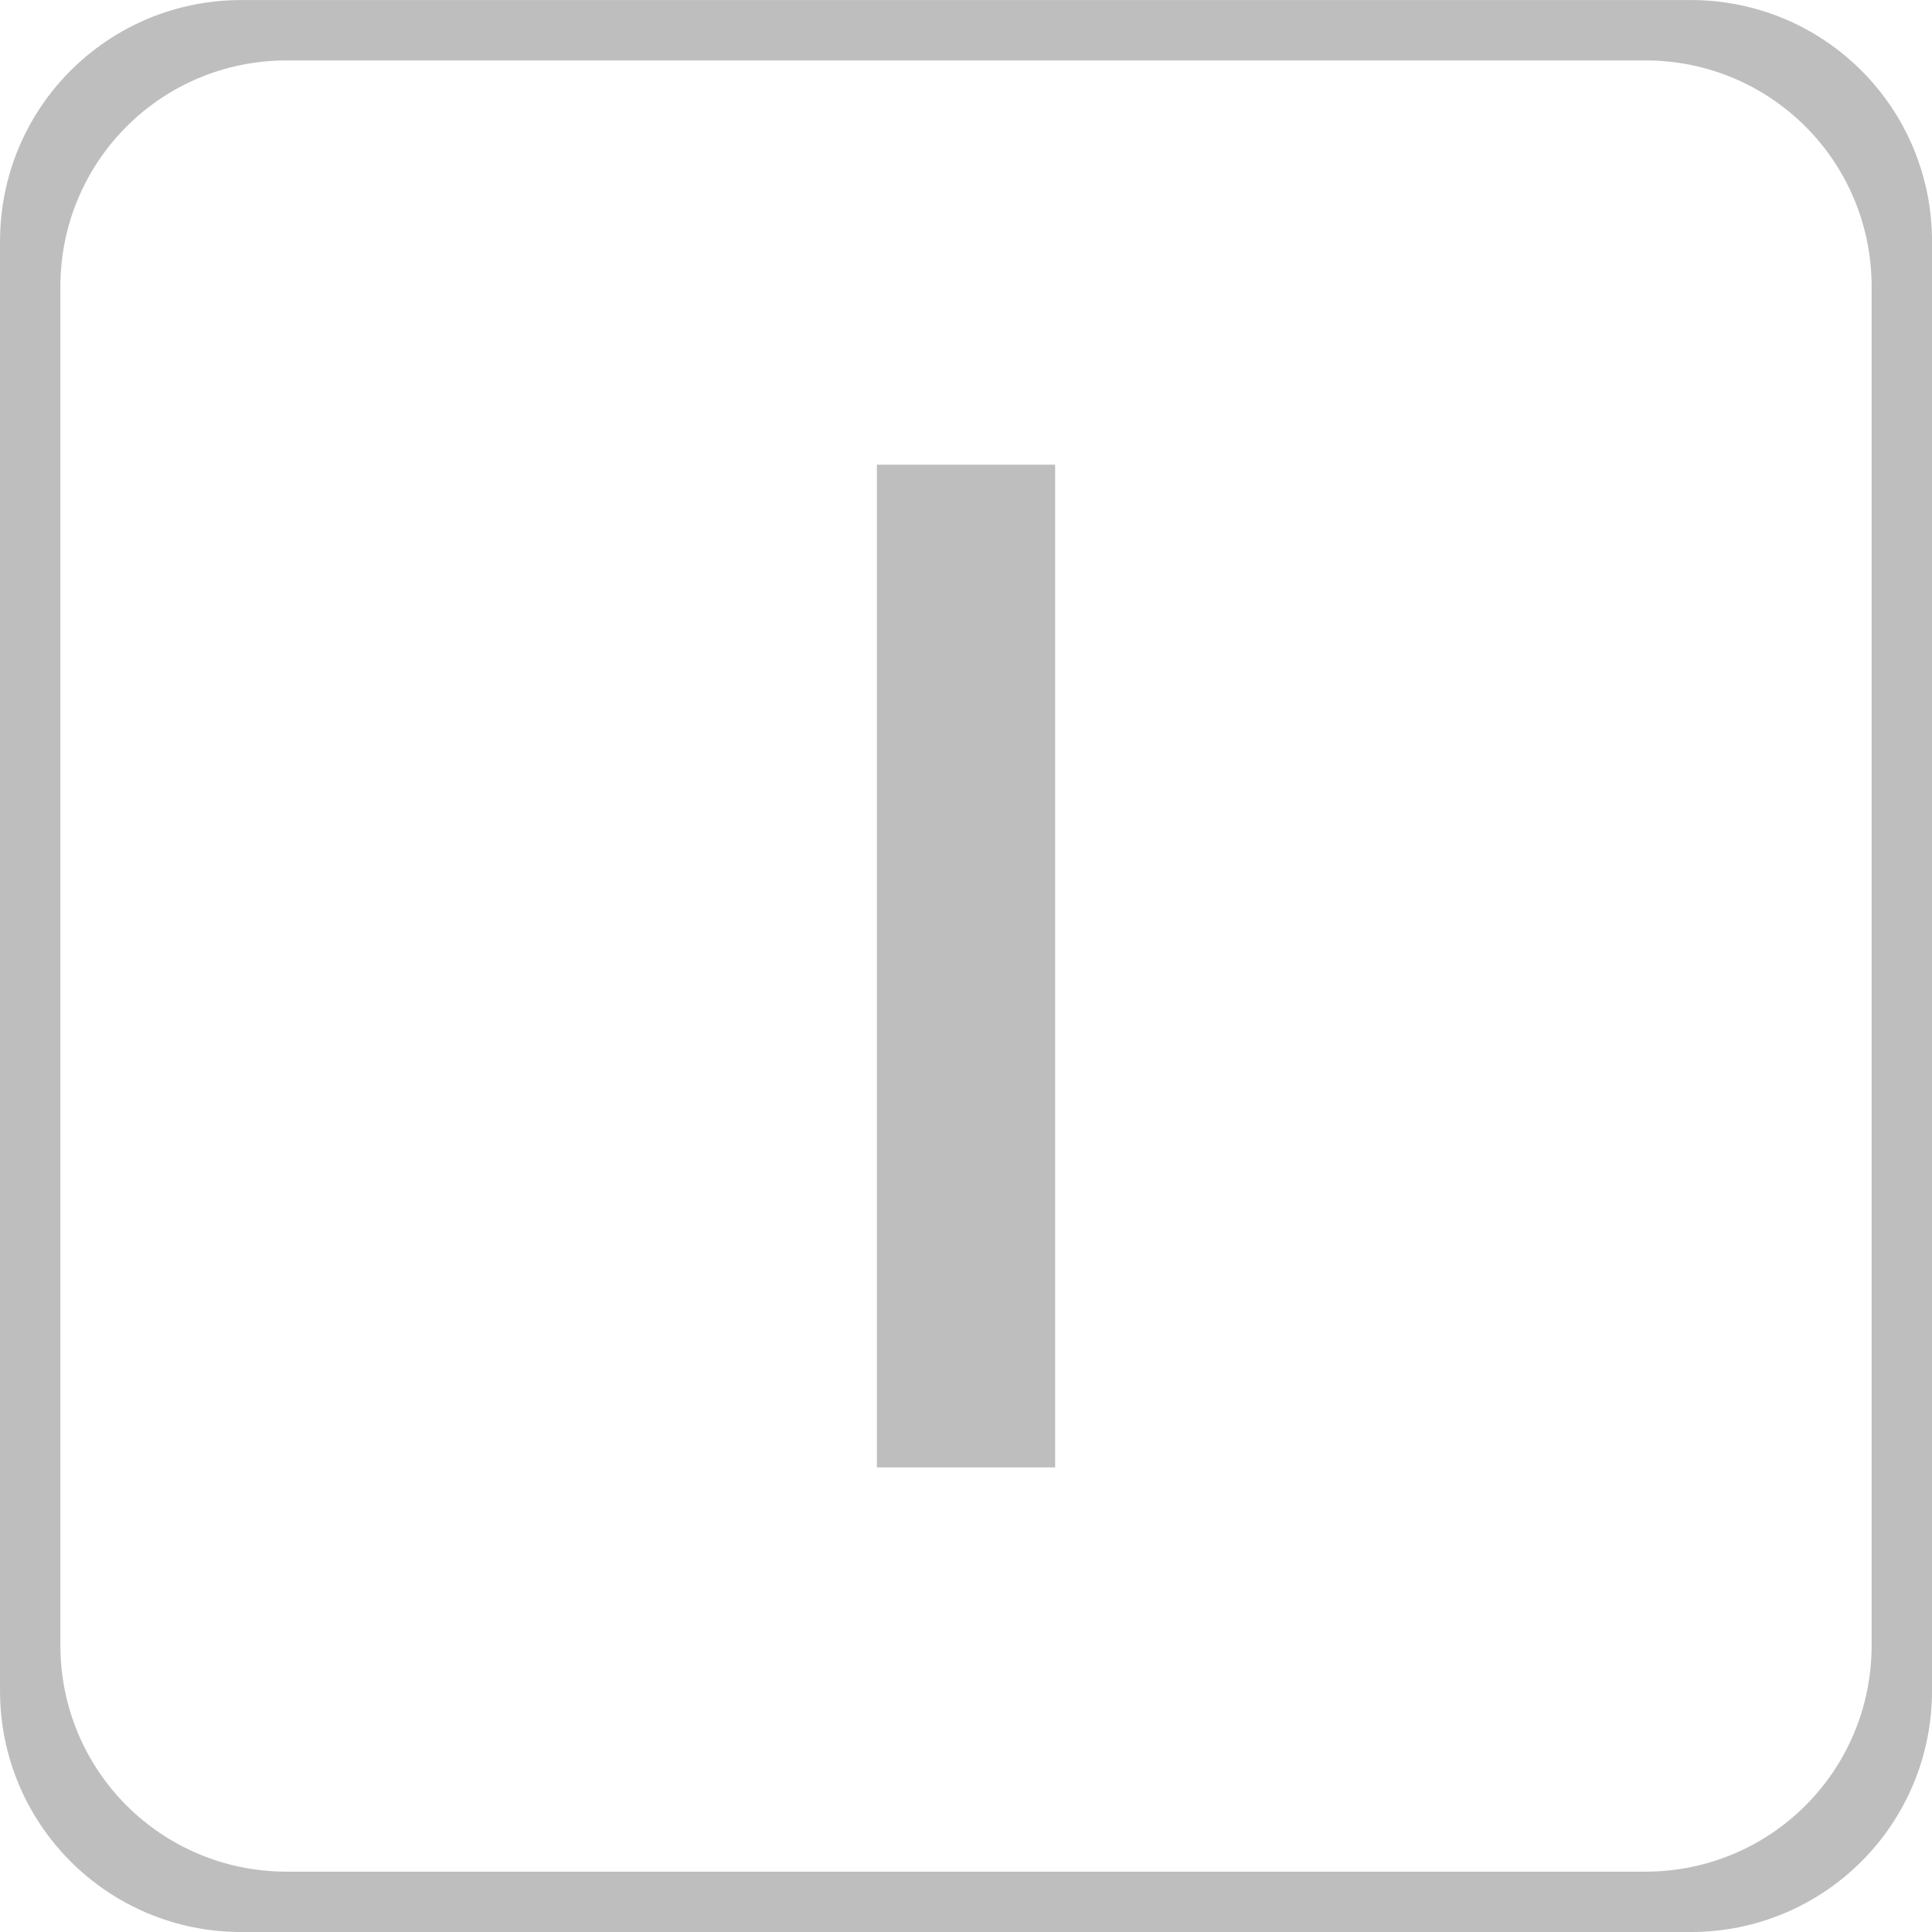
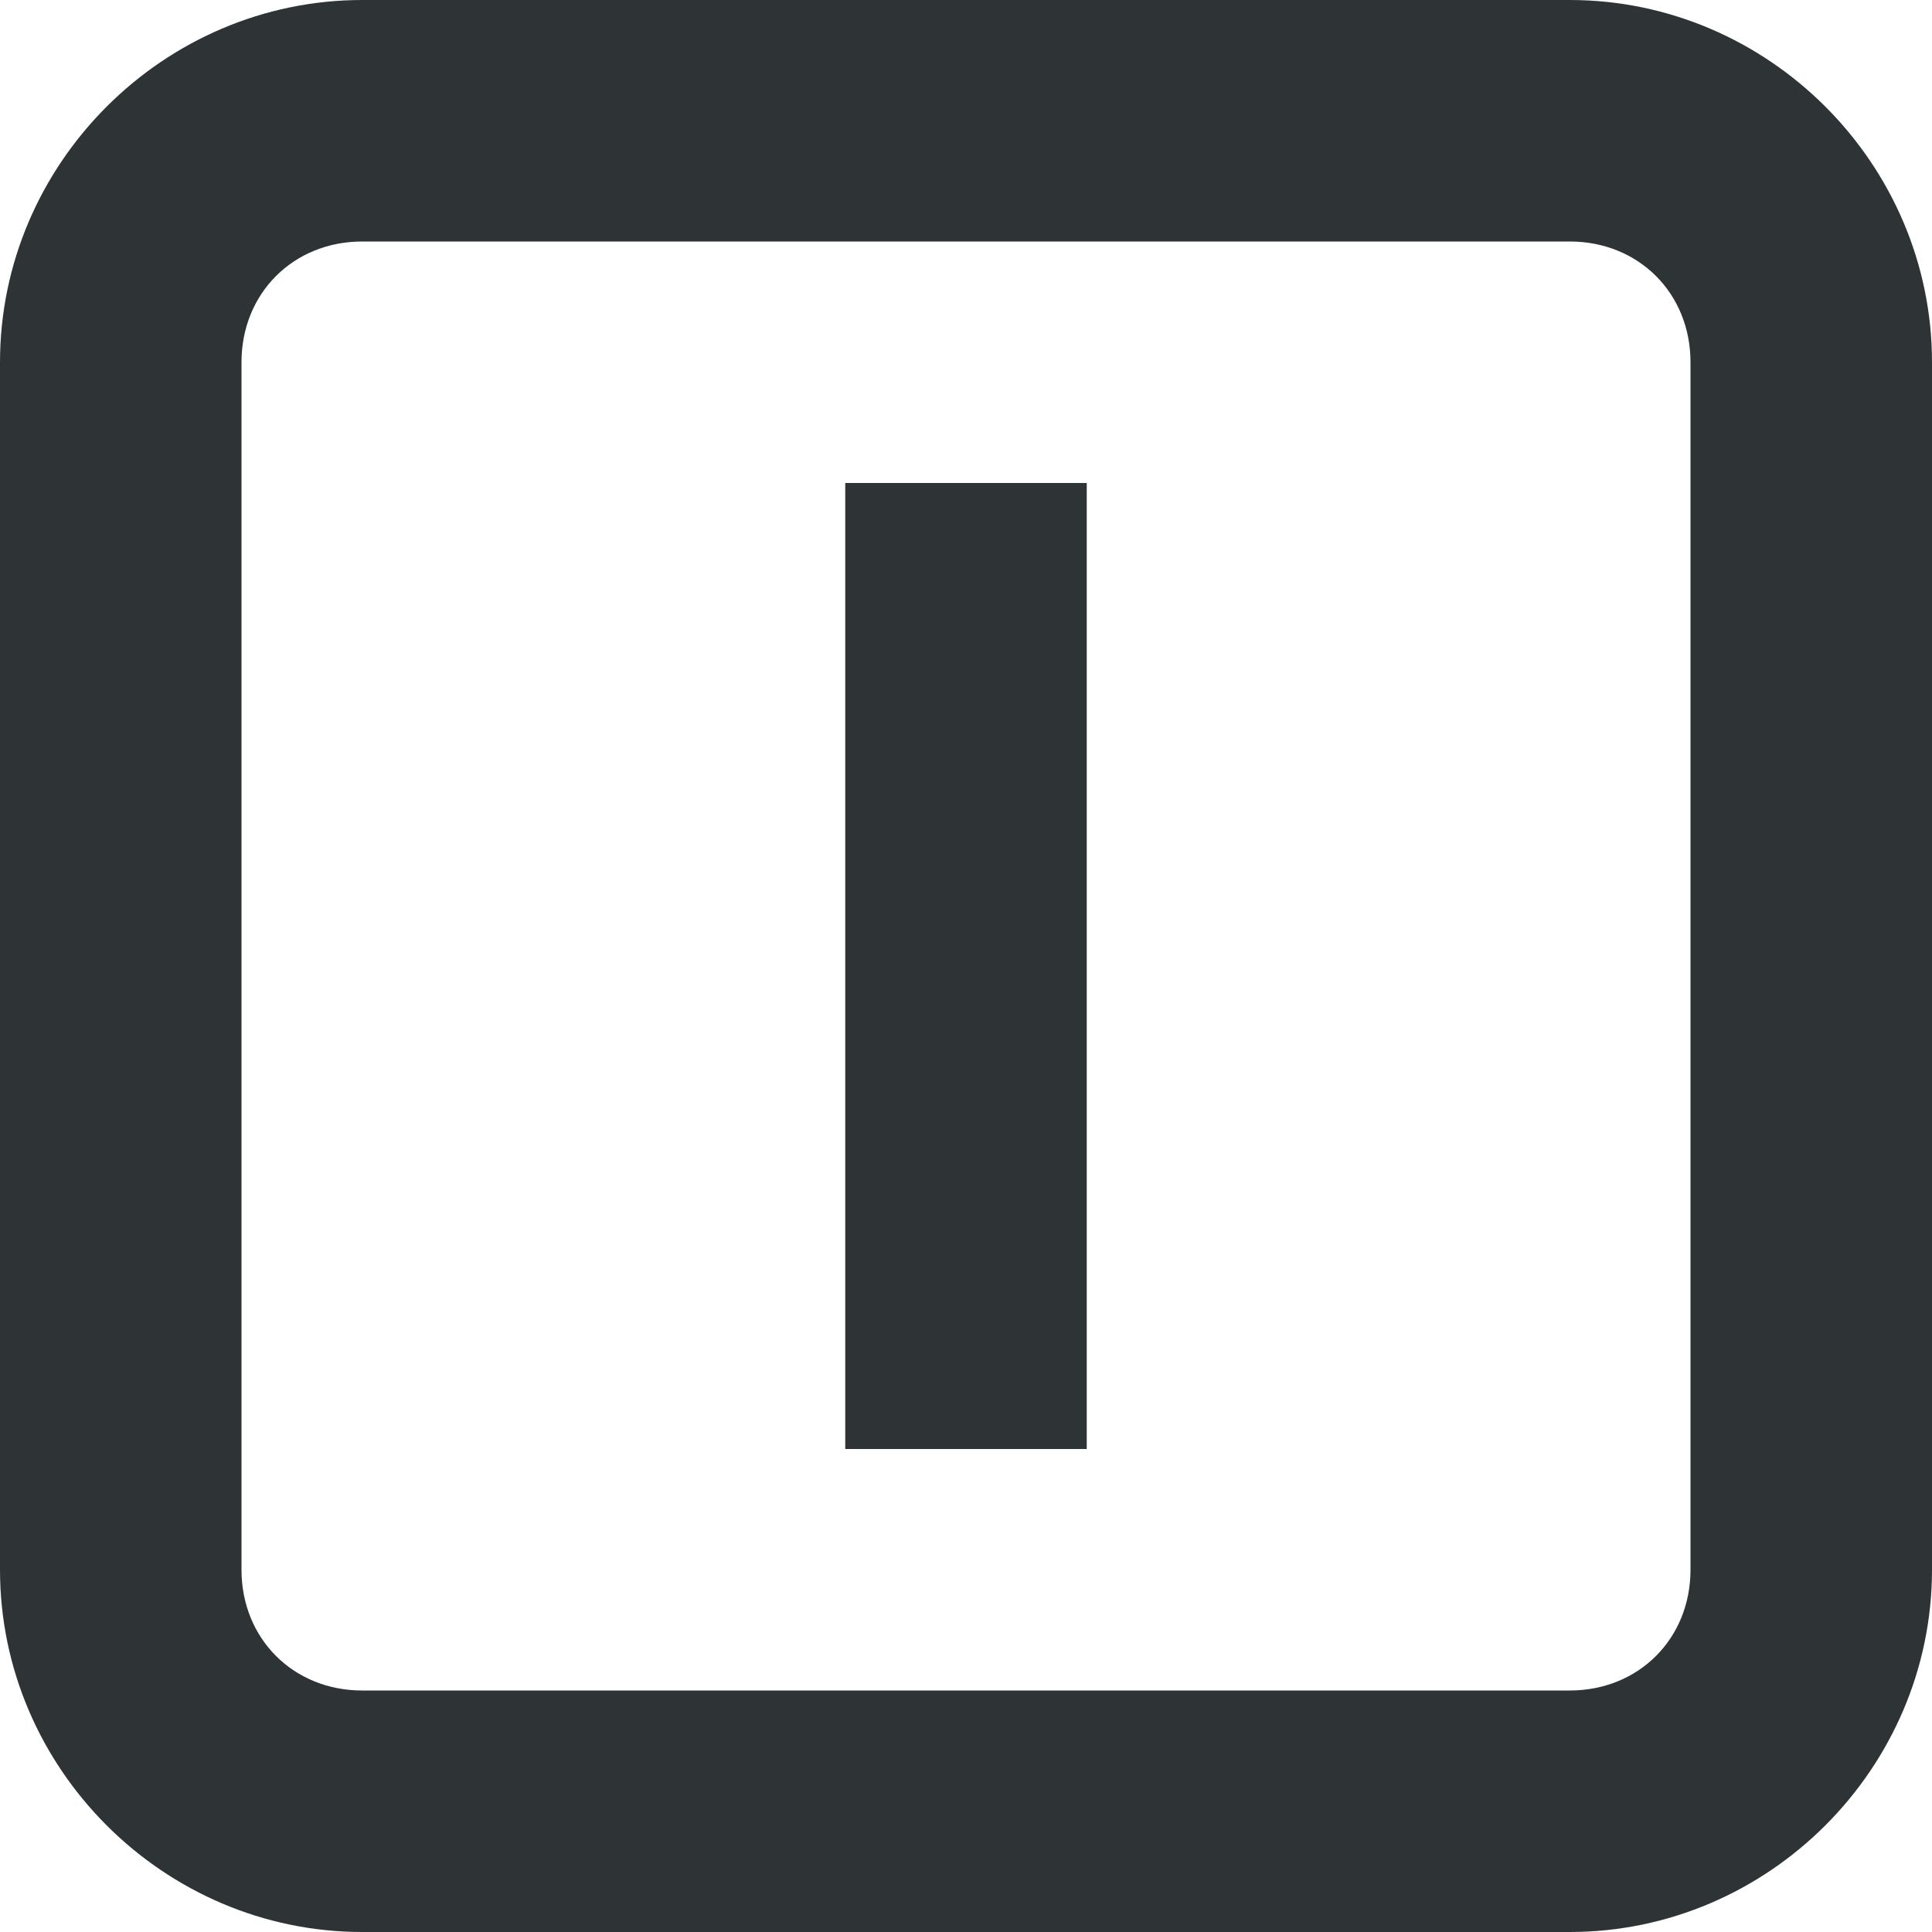
- <svg xmlns="http://www.w3.org/2000/svg" height="16" id="svg7384" version="1.1" width="16">
-   <defs id="defs7386" />
-   <g id="layer2" transform="translate(-21.16087,-152.6947)" />
-   <g id="layer9" transform="translate(-262.1611,-369.6947)" />
-   <g id="layer1" transform="translate(-21.16087,-152.6947)" />
-   <g id="layer3" transform="translate(-21.16087,-152.6947)">
-     <path d="m 28.423,156.543 v 8.304 h 1.476 v -8.304 z" id="path4906" style="font-weight:bold;line-height:25px;font-family:Cantarell;-inkscape-font-specification:'Cantarell, Bold';letter-spacing:0px;word-spacing:0px;fill:#bebebe;stroke-width:1px" />
-     <path d="m 23.161,152.695 c -1.108,0 -2,0.892 -2,2 v 12 c 0,1.108 0.892,2 2,2 h 12 c 1.108,0 2,-0.892 2,-2 v -12 c 0,-1.108 -0.892,-2 -2,-2 z m 0.375,0.5 h 11.25 c 1.039,0 1.875,0.836 1.875,1.875 v 11.25 c 0,1.039 -0.836,1.875 -1.875,1.875 h -11.25 c -1.039,0 -1.875,-0.836 -1.875,-1.875 v -11.25 c 0,-1.039 0.836,-1.875 1.875,-1.875 z" id="path5045" style="fill:#bebebe" />
+ <svg xmlns="http://www.w3.org/2000/svg" width="16" height="16">
+   <g color="#000" font-weight="400" font-family="sans-serif" white-space="normal" fill="#2e3436">
+     <path d="M3 0C1.355 0 0 1.355 0 3v10c0 1.645 1.355 3 3 3h10c1.645 0 3-1.355 3-3V3c0-1.645-1.355-3-3-3zm0 2h10c.571 0 1 .429 1 1v10c0 .571-.429 1-1 1H3c-.571 0-1-.429-1-1V3c0-.571.429-1 1-1z" style="line-height:normal;font-variant-ligatures:normal;font-variant-position:normal;font-variant-caps:normal;font-variant-numeric:normal;font-variant-alternates:normal;font-feature-settings:normal;text-indent:0;text-align:start;text-decoration-line:none;text-decoration-style:solid;text-decoration-color:#000;text-transform:none;text-orientation:mixed;shape-padding:0;isolation:auto;mix-blend-mode:normal" overflow="visible" />
+     <path d="M7 4v8h2V4z" style="line-height:normal;font-variant-ligatures:normal;font-variant-position:normal;font-variant-caps:normal;font-variant-numeric:normal;font-variant-alternates:normal;font-feature-settings:normal;text-indent:0;text-align:start;text-decoration-line:none;text-decoration-style:solid;text-decoration-color:#000;text-transform:none;text-orientation:mixed;shape-padding:0;isolation:auto;mix-blend-mode:normal" overflow="visible" />
  </g>
</svg>
